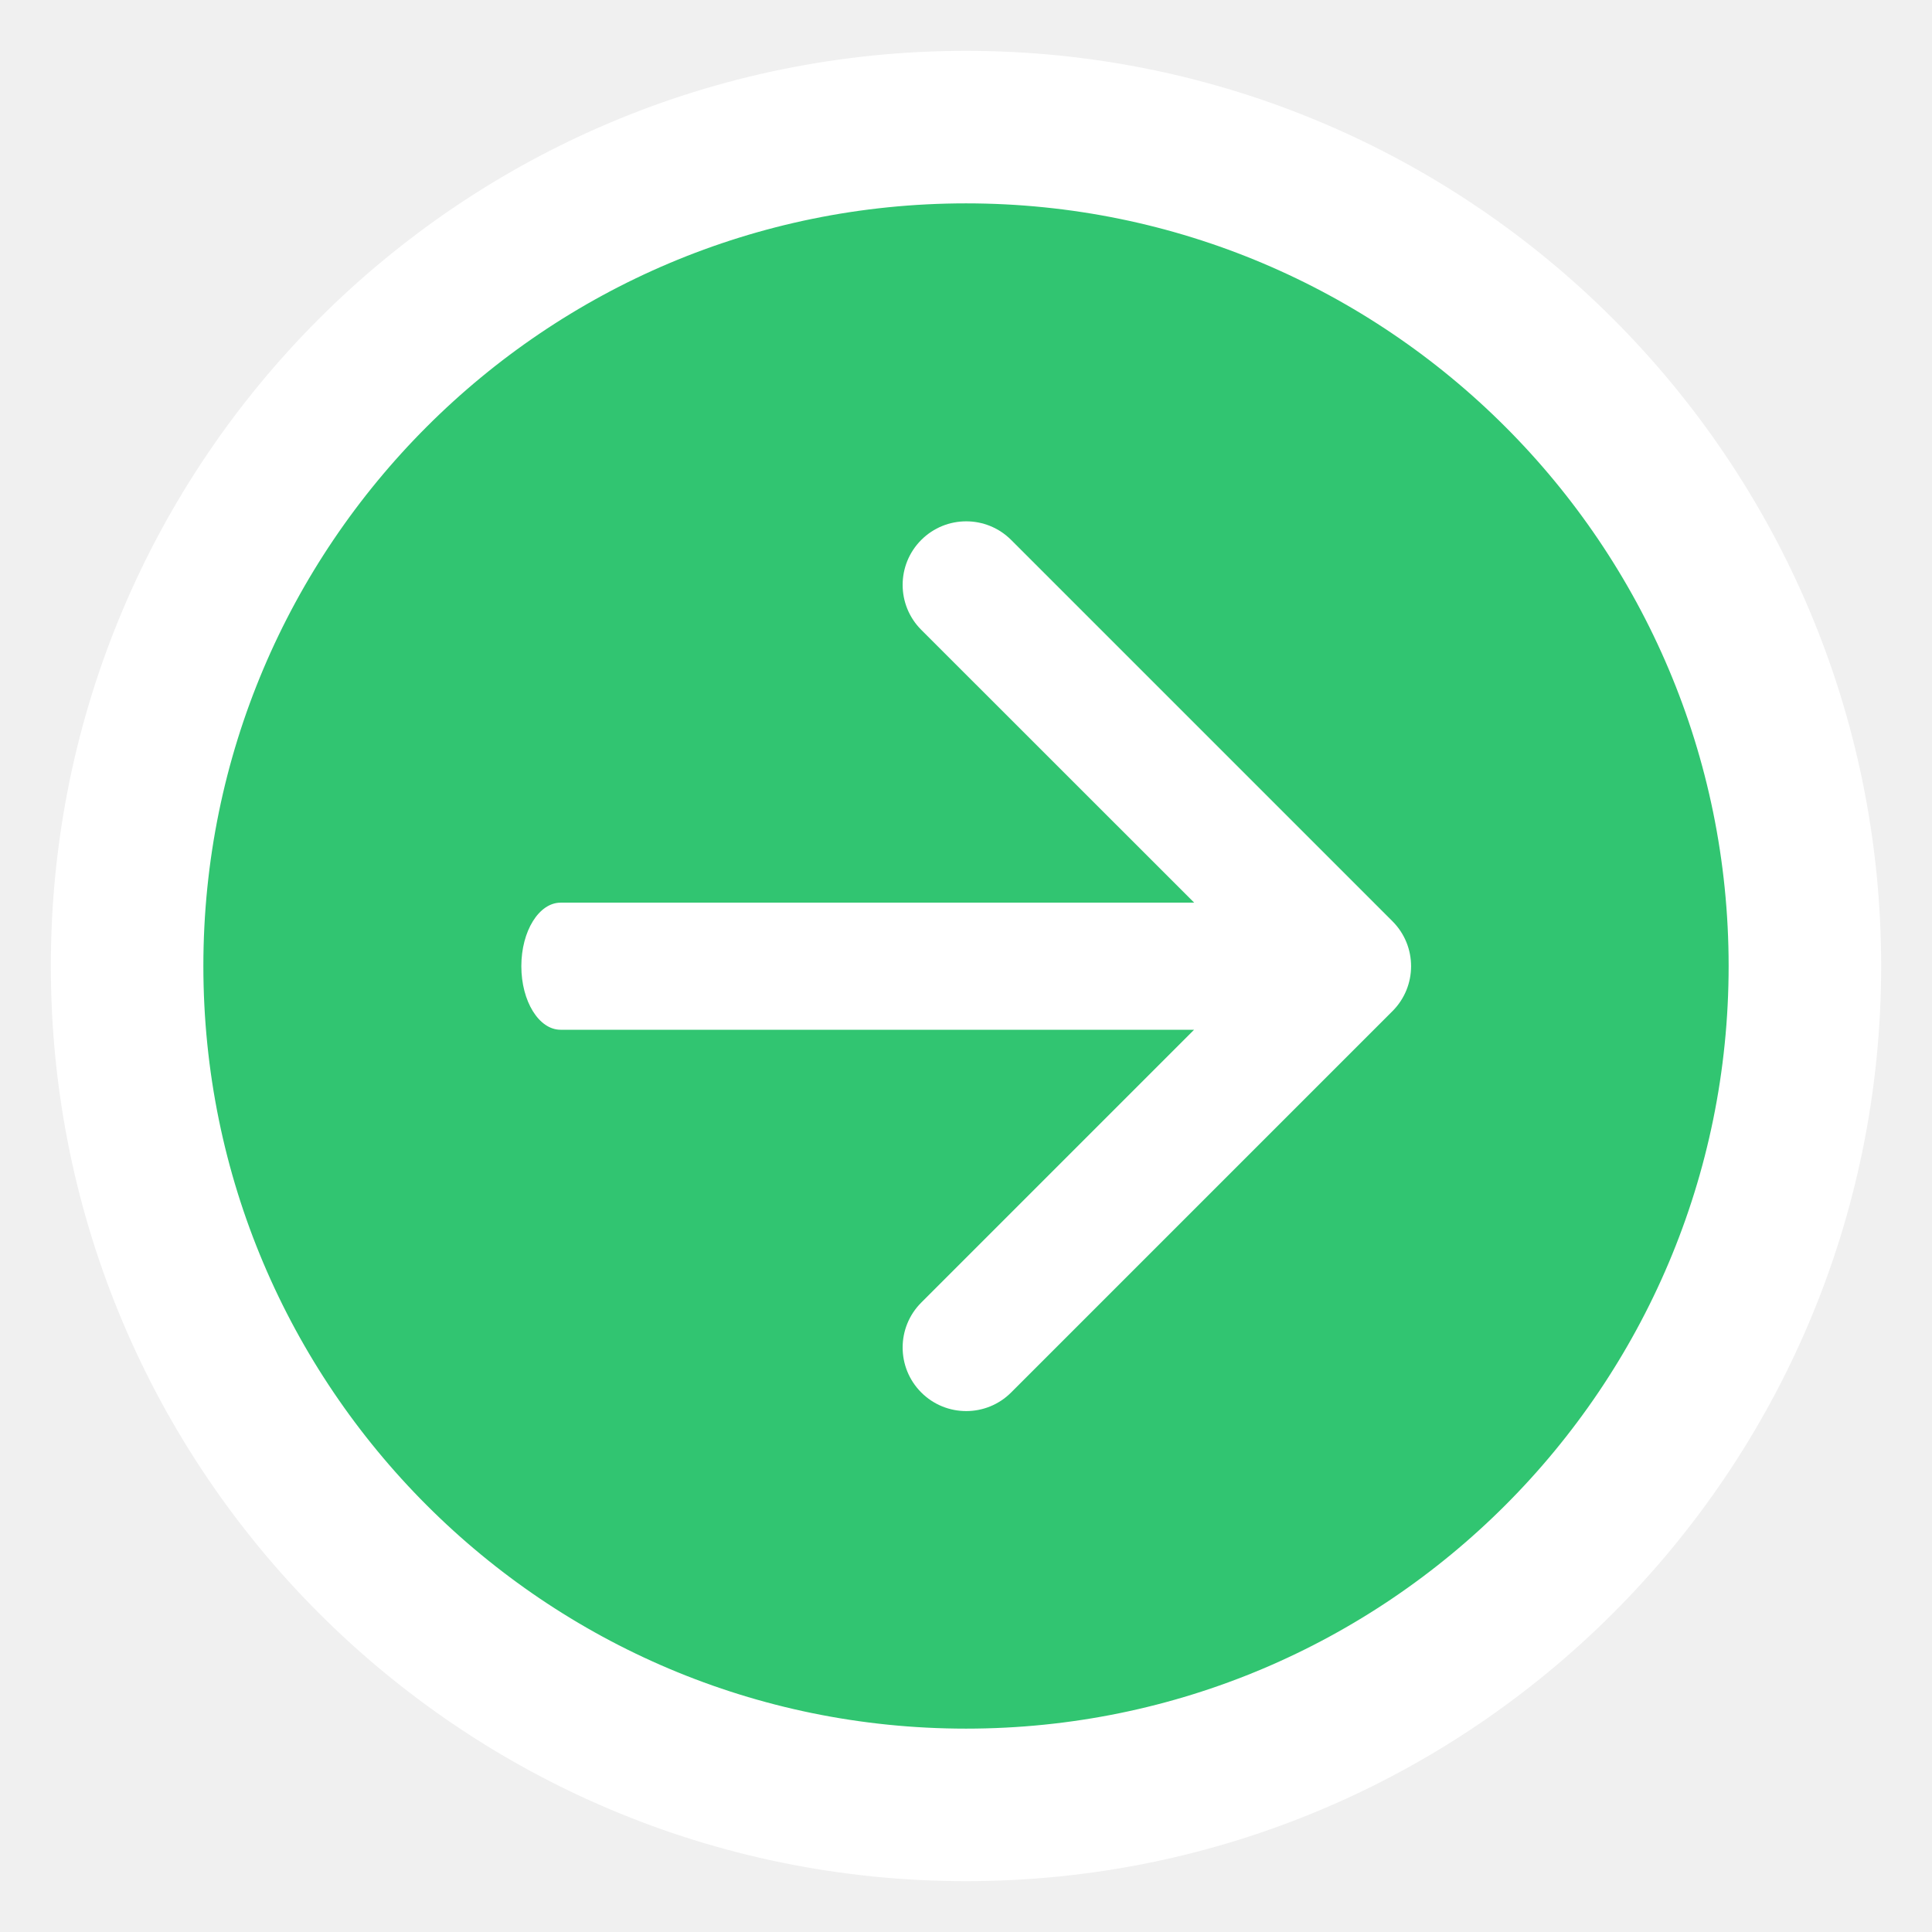
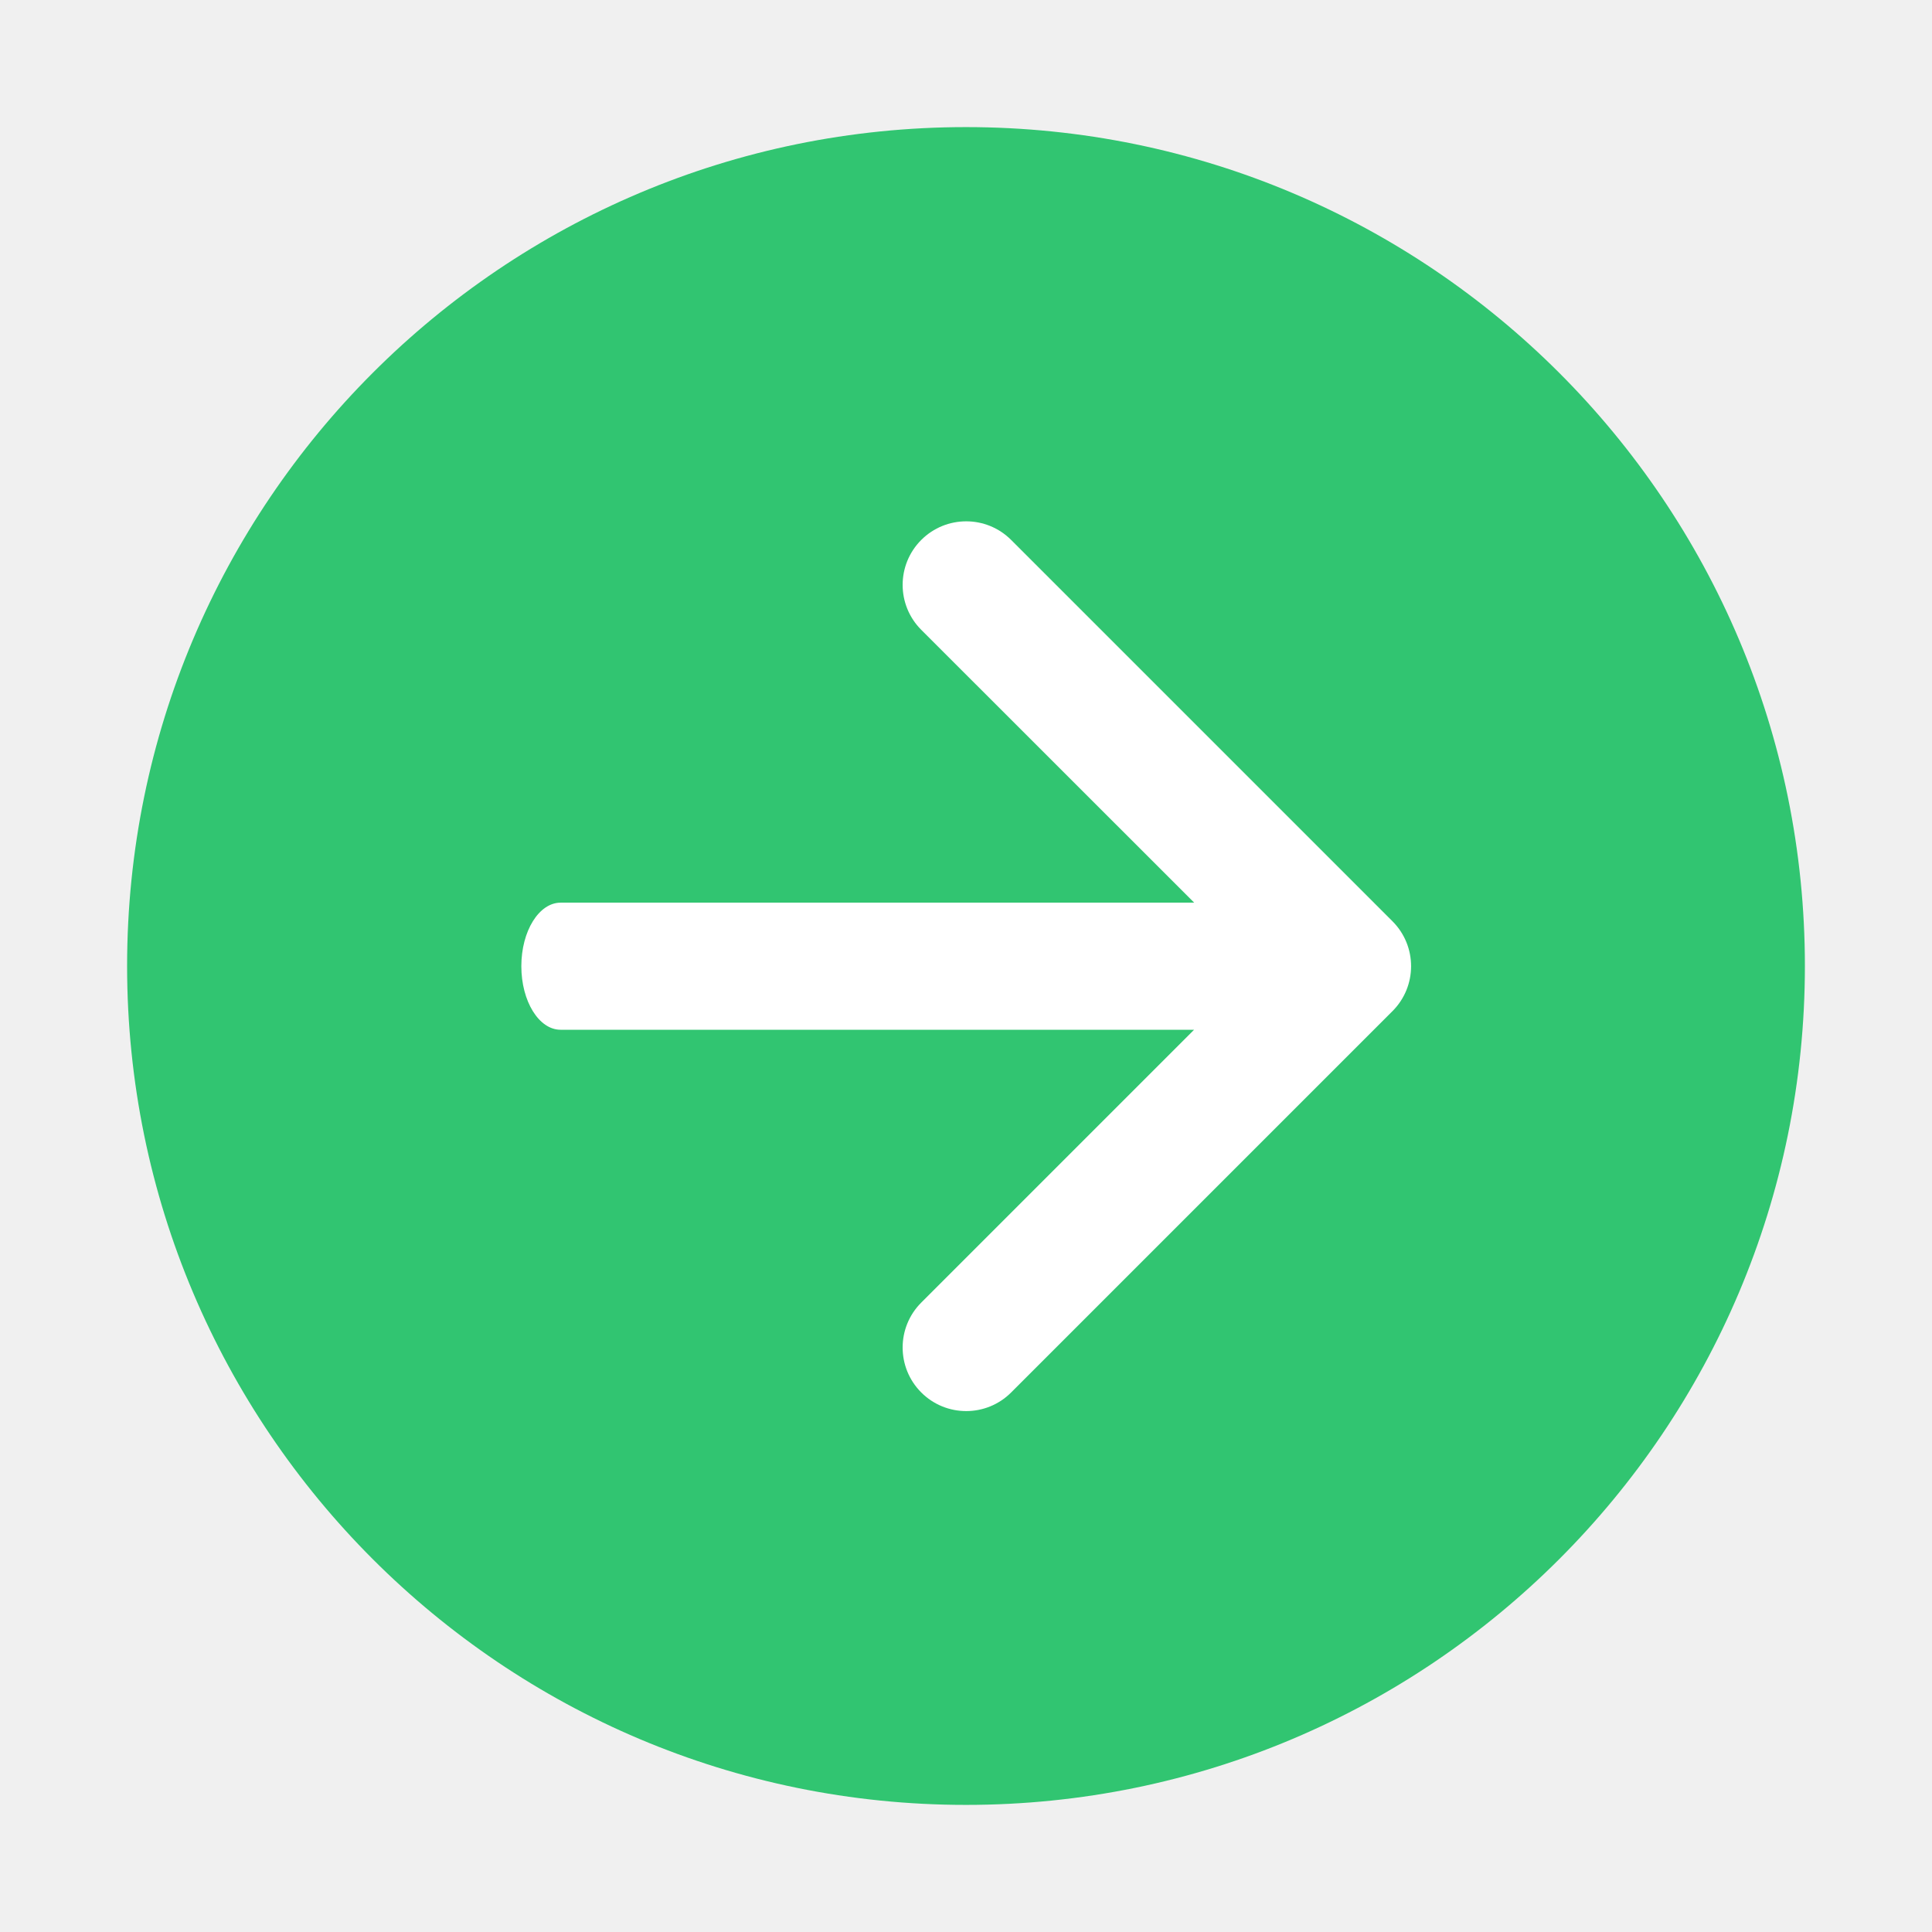
<svg xmlns="http://www.w3.org/2000/svg" width="19" height="19" fill="none">
-   <circle cx="9.5" cy="9.5" r="8.25" transform="rotate(-180 9.5 9.5)" fill="#31C571" stroke="#fff" stroke-width="1.5" />
+   <circle cx="9.5" cy="9.5" r="8.25" transform="rotate(-180 9.5 9.5)" fill="#31C571" />
  <path fill-rule="evenodd" clip-rule="evenodd" d="M9.06 13.694a.625.625 0 010-.884l2.683-2.683h-6.23c-.213 0-.386-.28-.386-.625s.173-.625.387-.625h6.23L9.06 6.194a.625.625 0 11.884-.884l3.75 3.75a.625.625 0 010 .884l-3.75 3.75a.625.625 0 01-.884 0z" fill="#fff" />
</svg>
